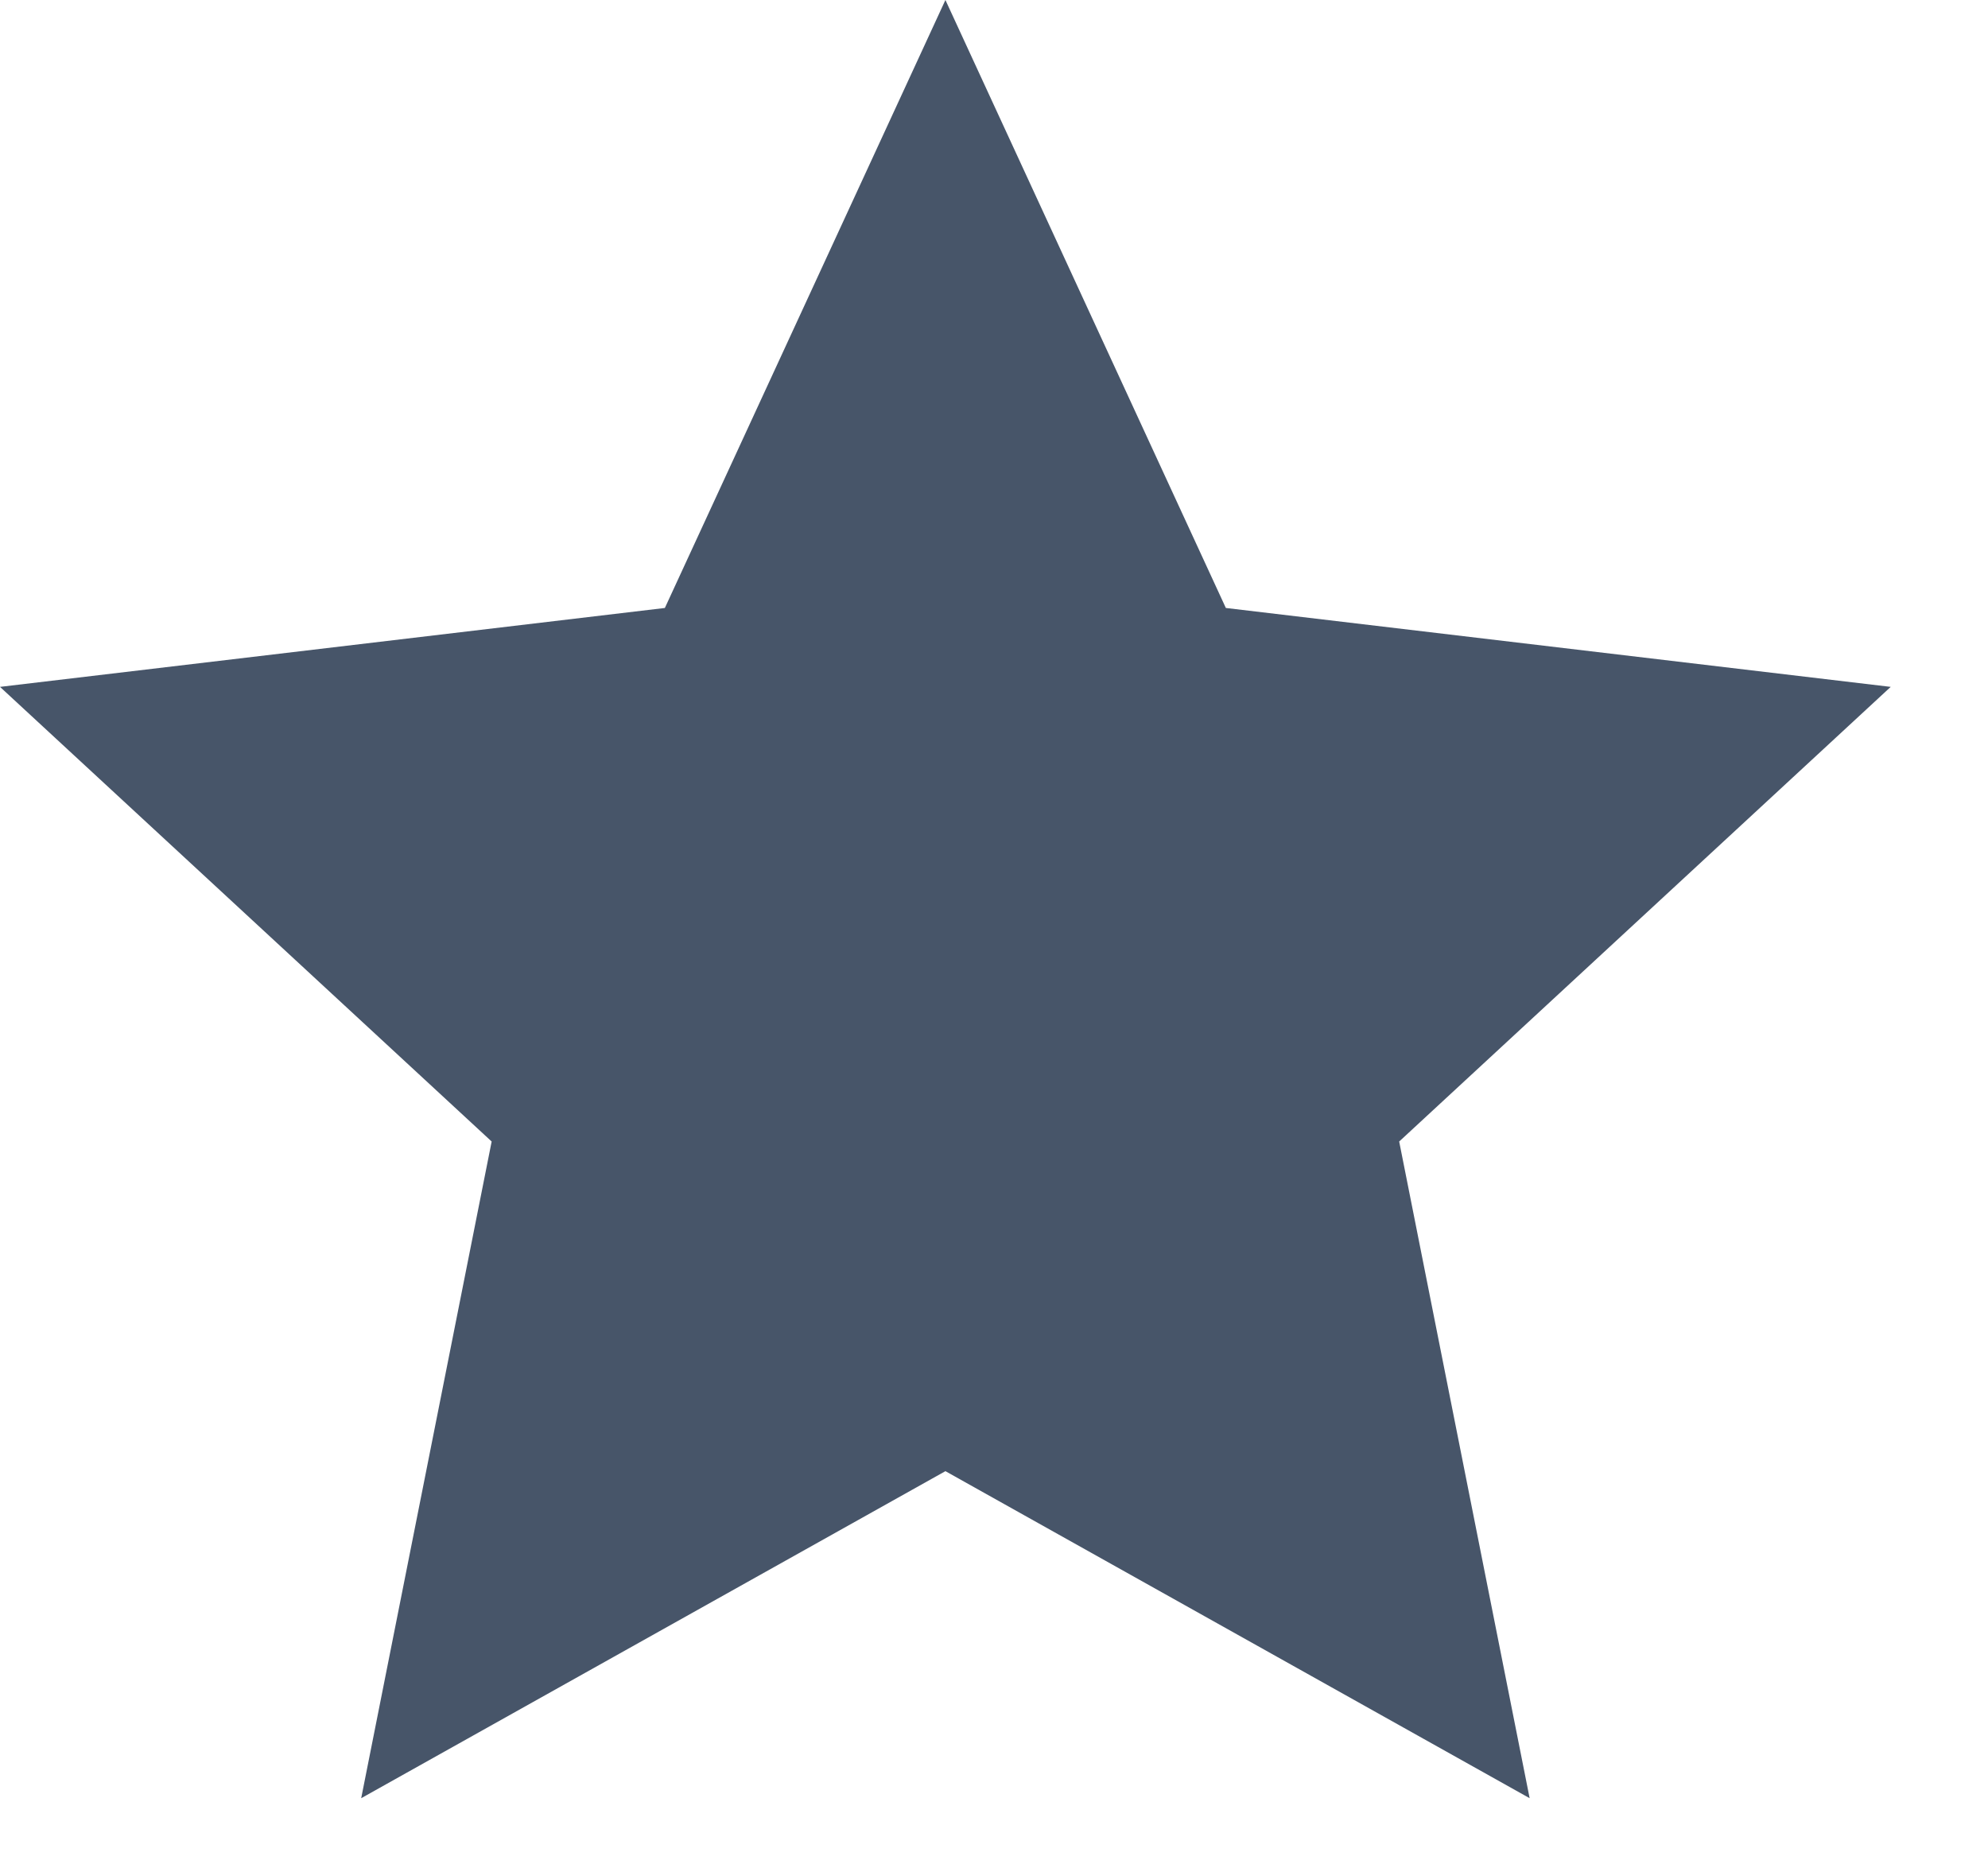
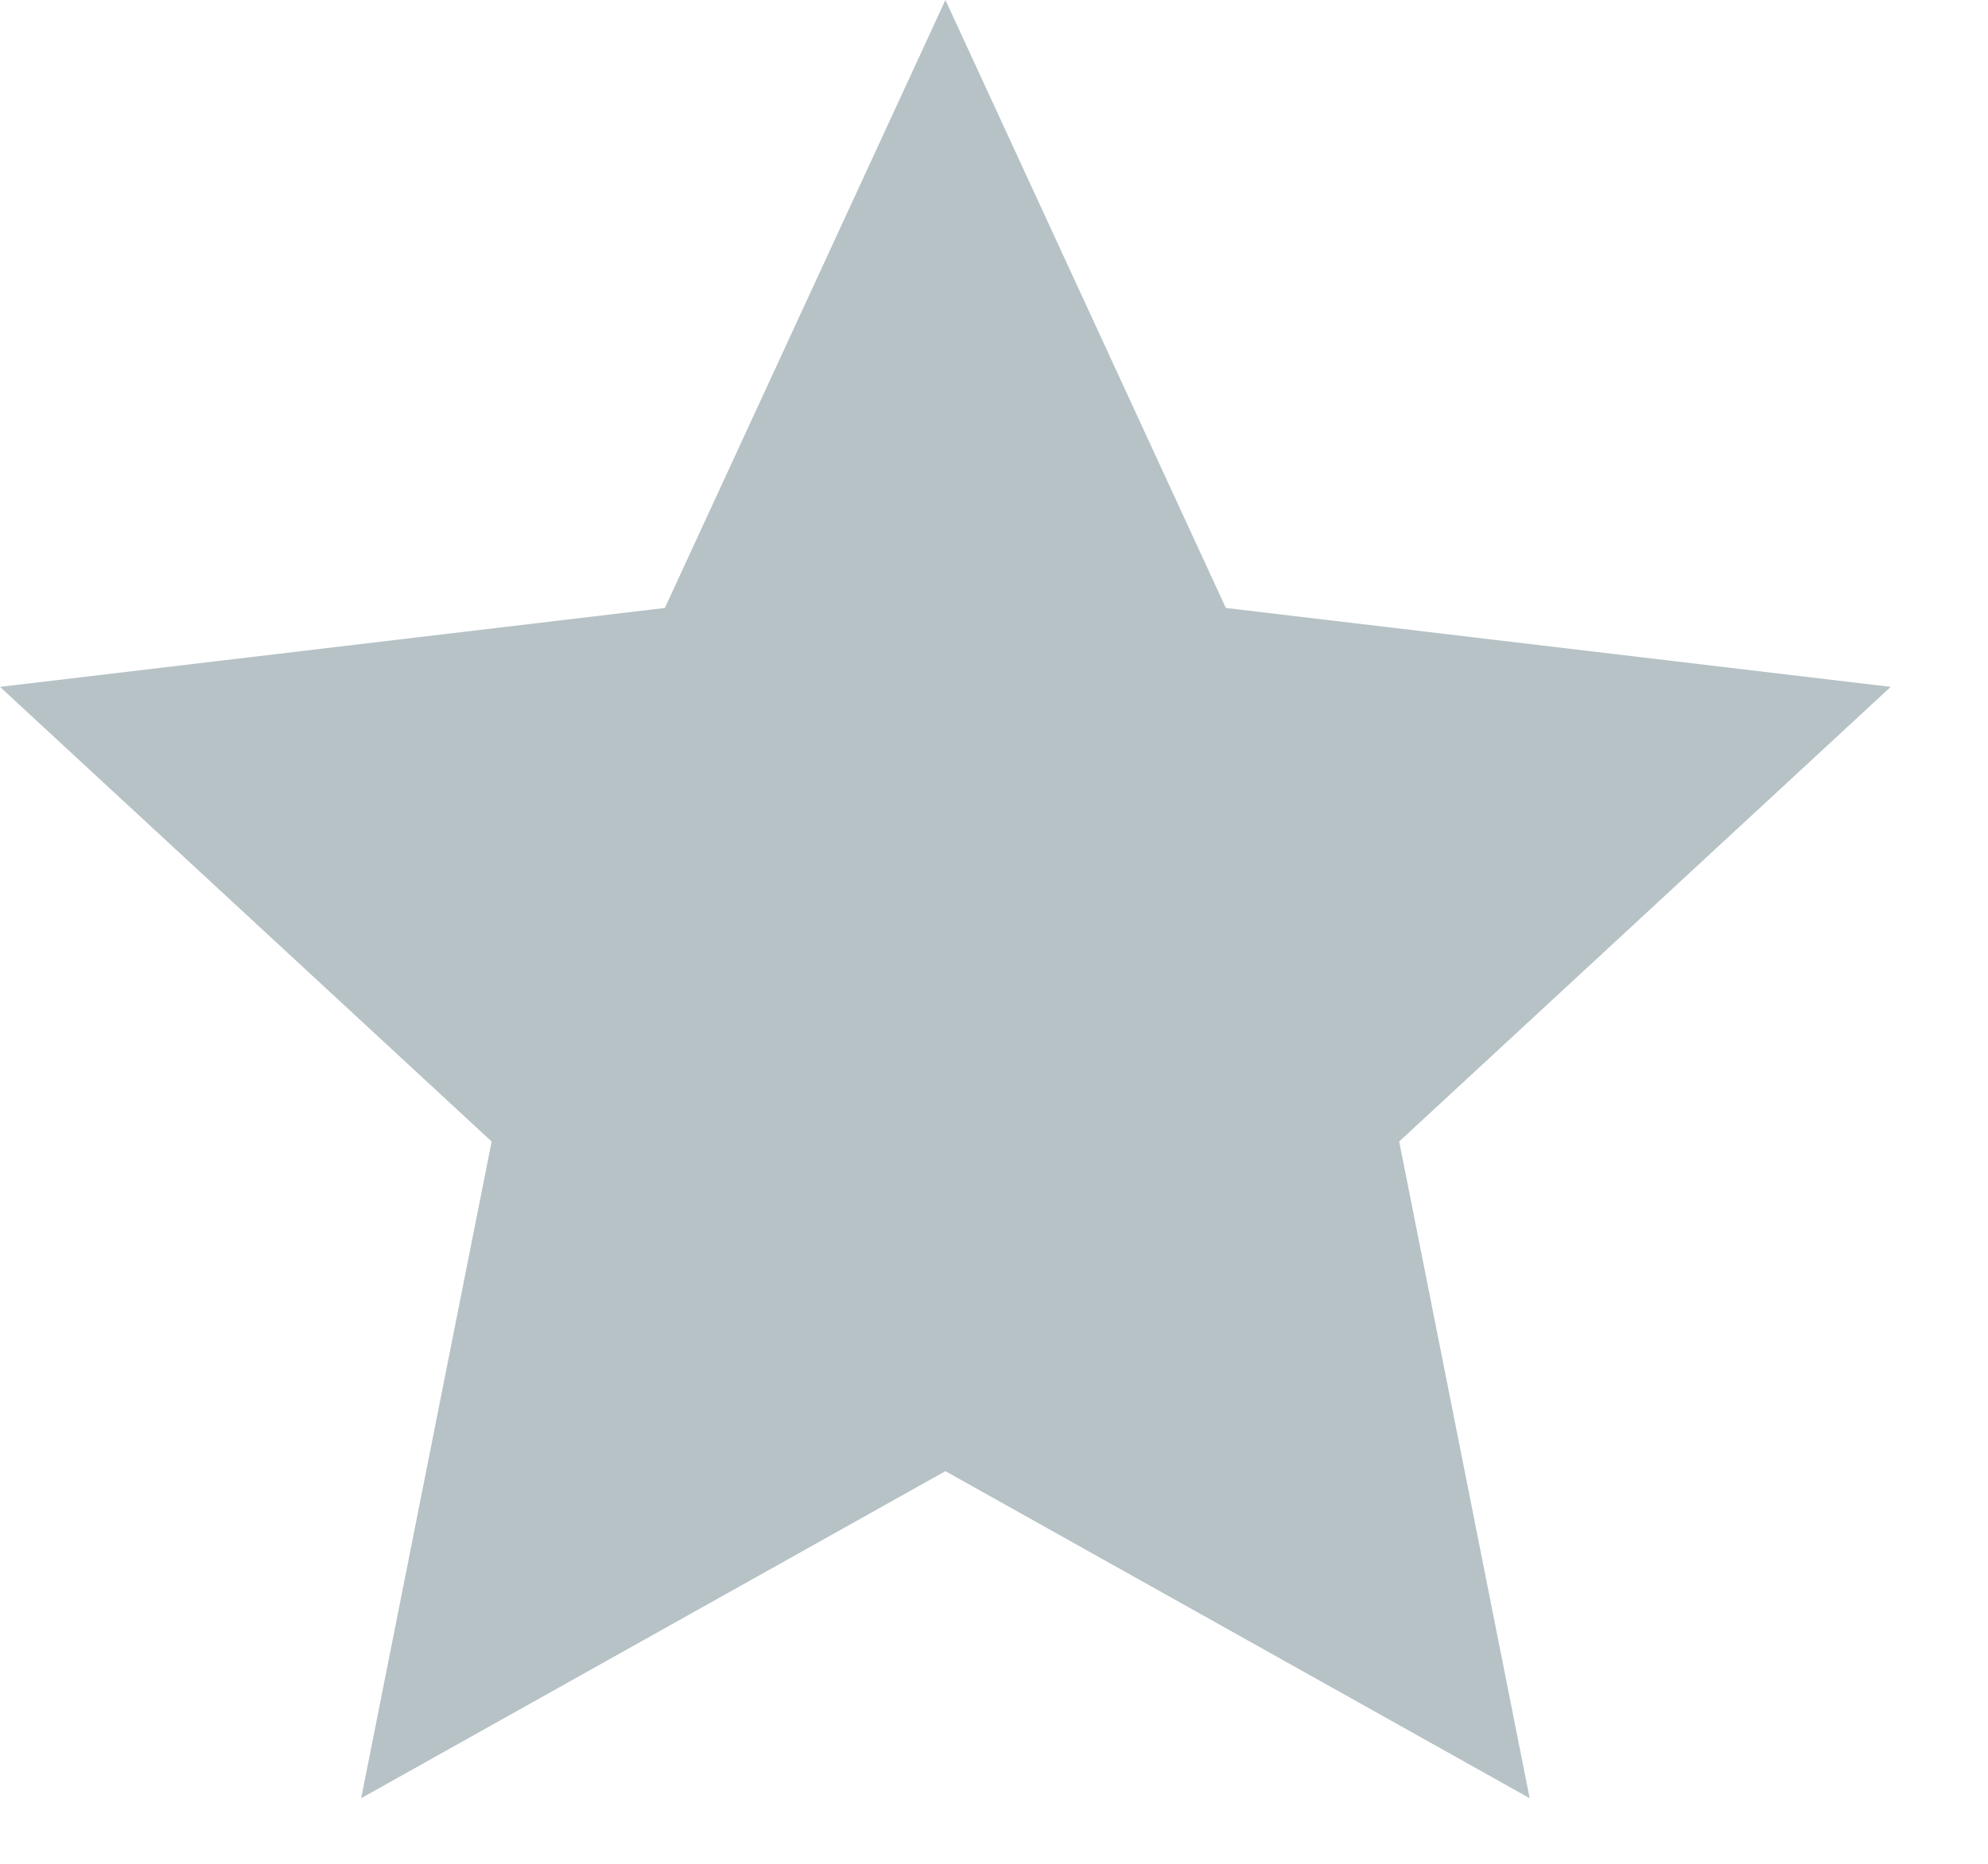
<svg xmlns="http://www.w3.org/2000/svg" width="16" height="15" viewBox="0 0 16 15" fill="none">
-   <path d="M7.609 11.84L2.907 14.472L3.957 9.187L0 5.528L5.351 4.893L7.609 0L9.866 4.893L15.217 5.528L11.261 9.187L12.311 14.472L7.609 11.84Z" fill="#475569" />
+   <path d="M7.609 11.84L2.907 14.472L3.957 9.187L0 5.528L5.351 4.893L7.609 0L9.866 4.893L15.217 5.528L11.261 9.187L12.311 14.472L7.609 11.84Z" fill="#1035444d" />
</svg>
